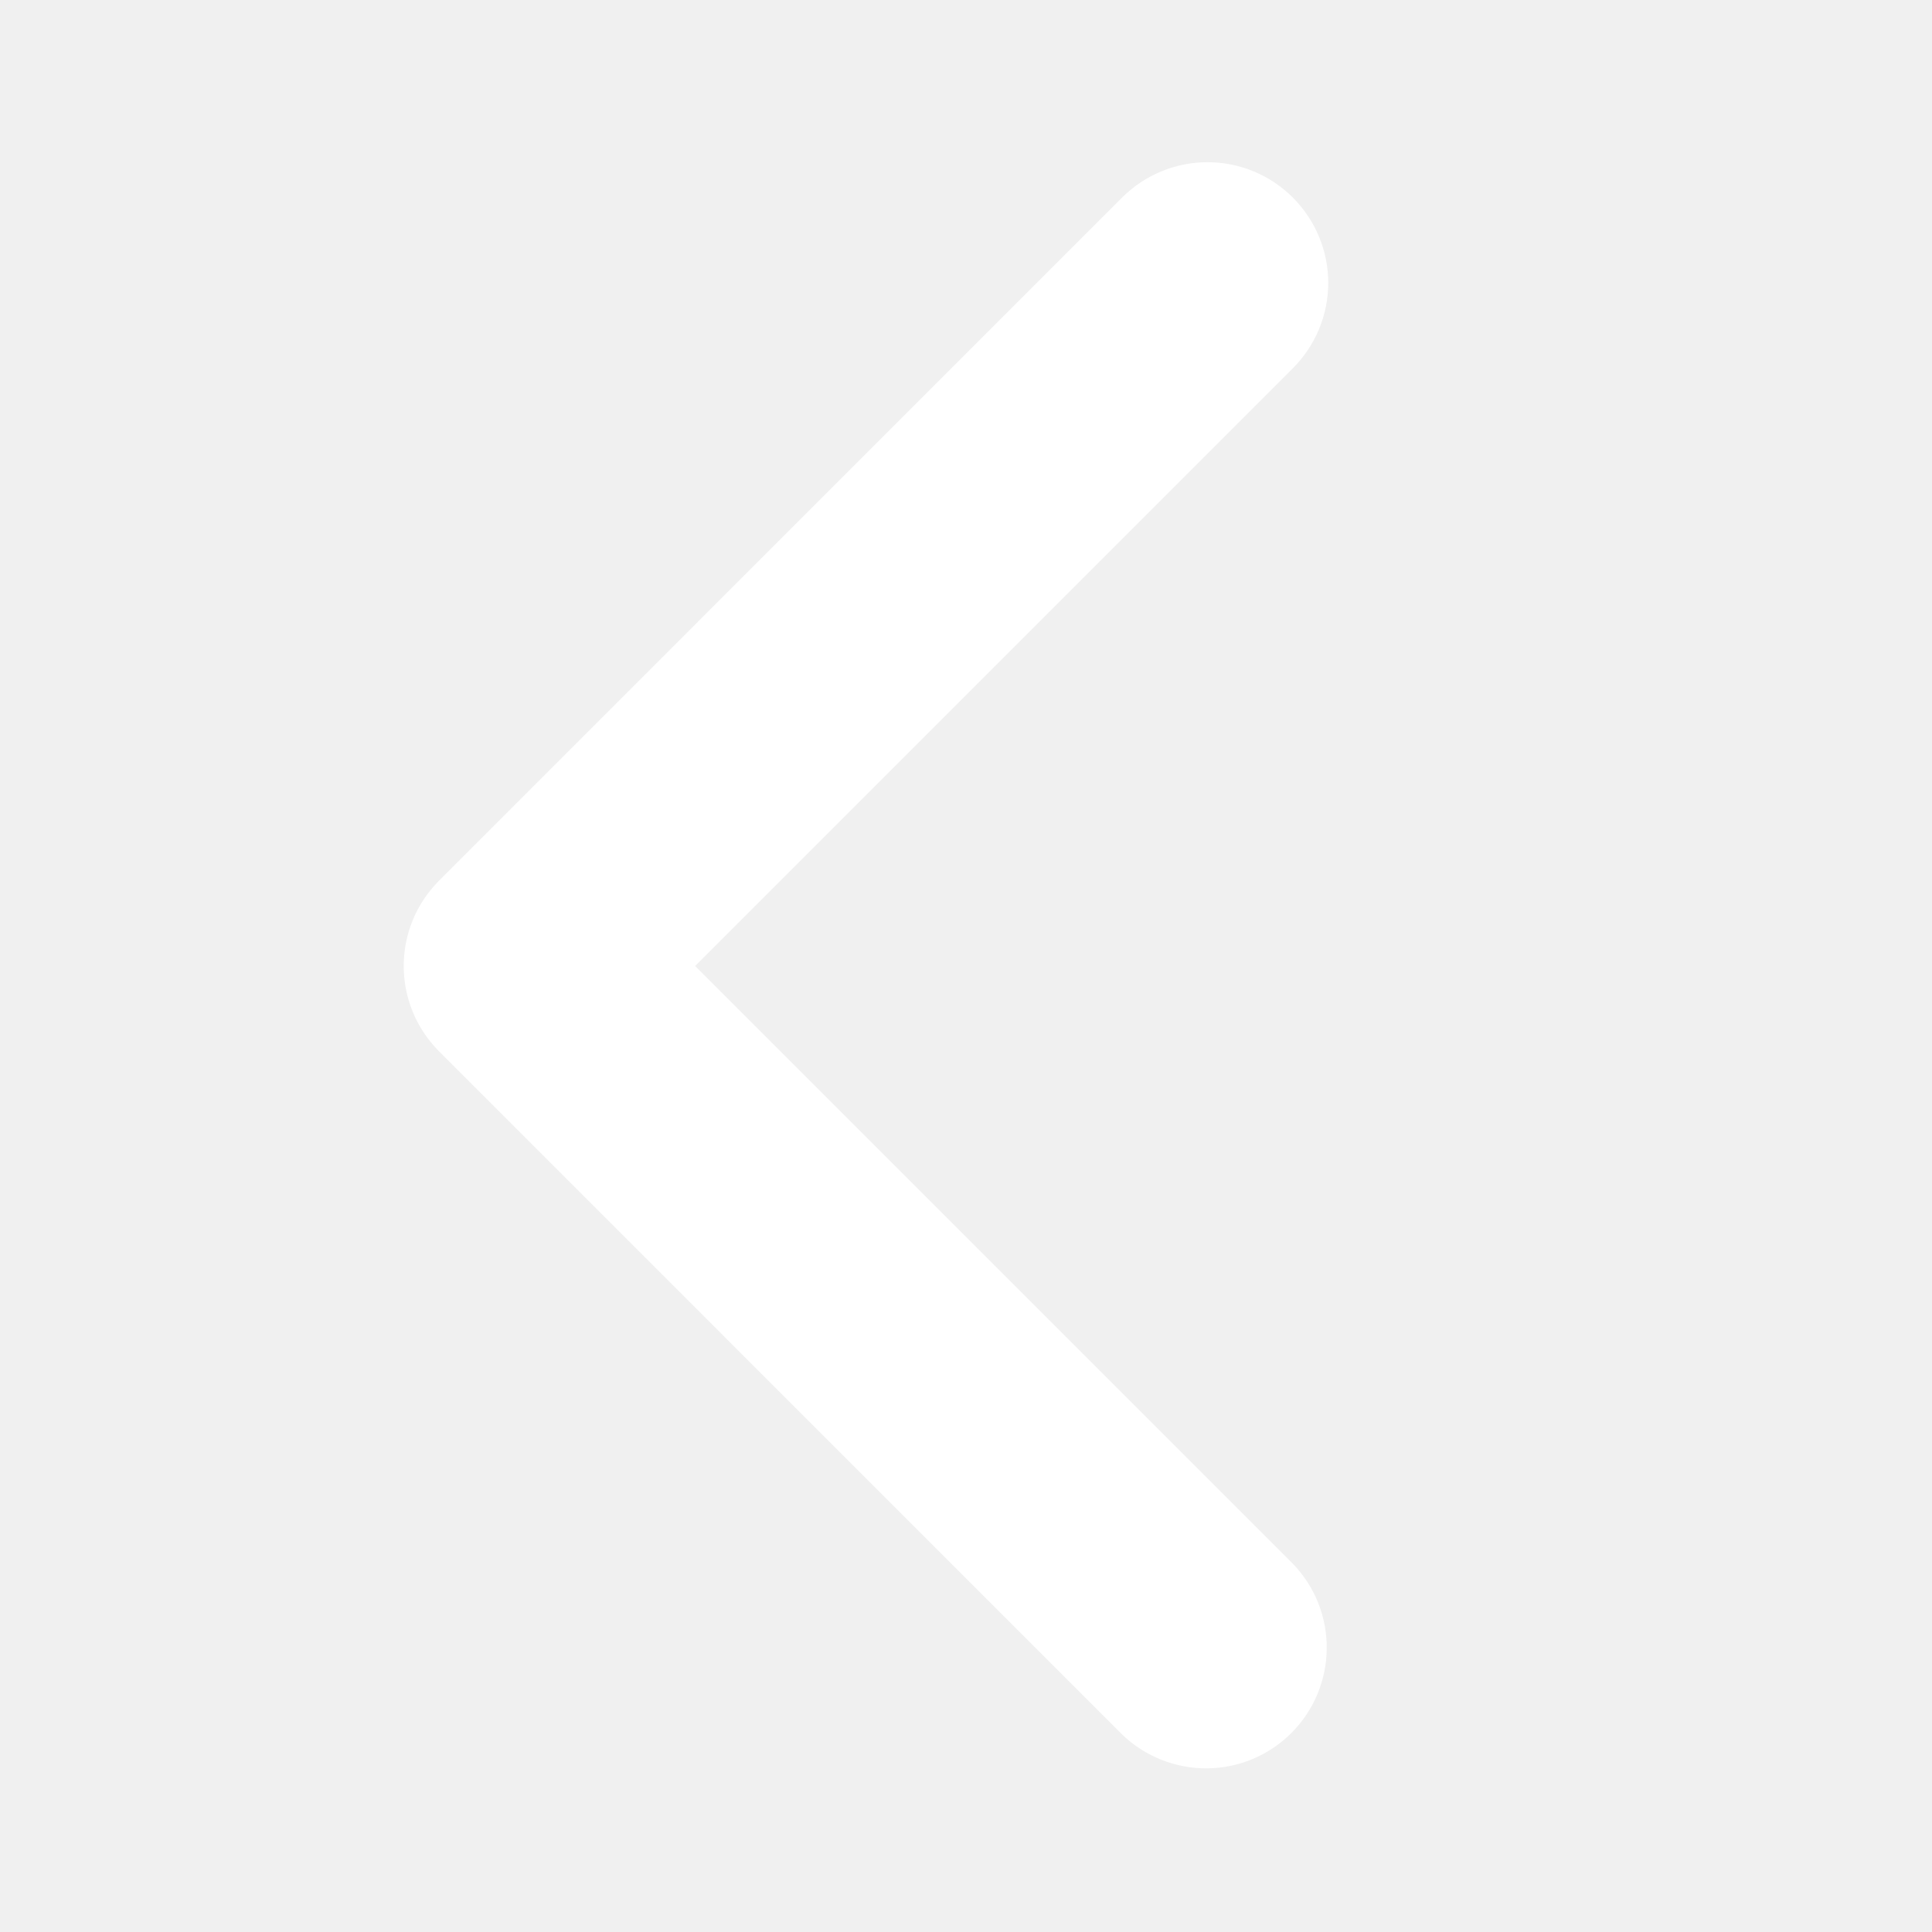
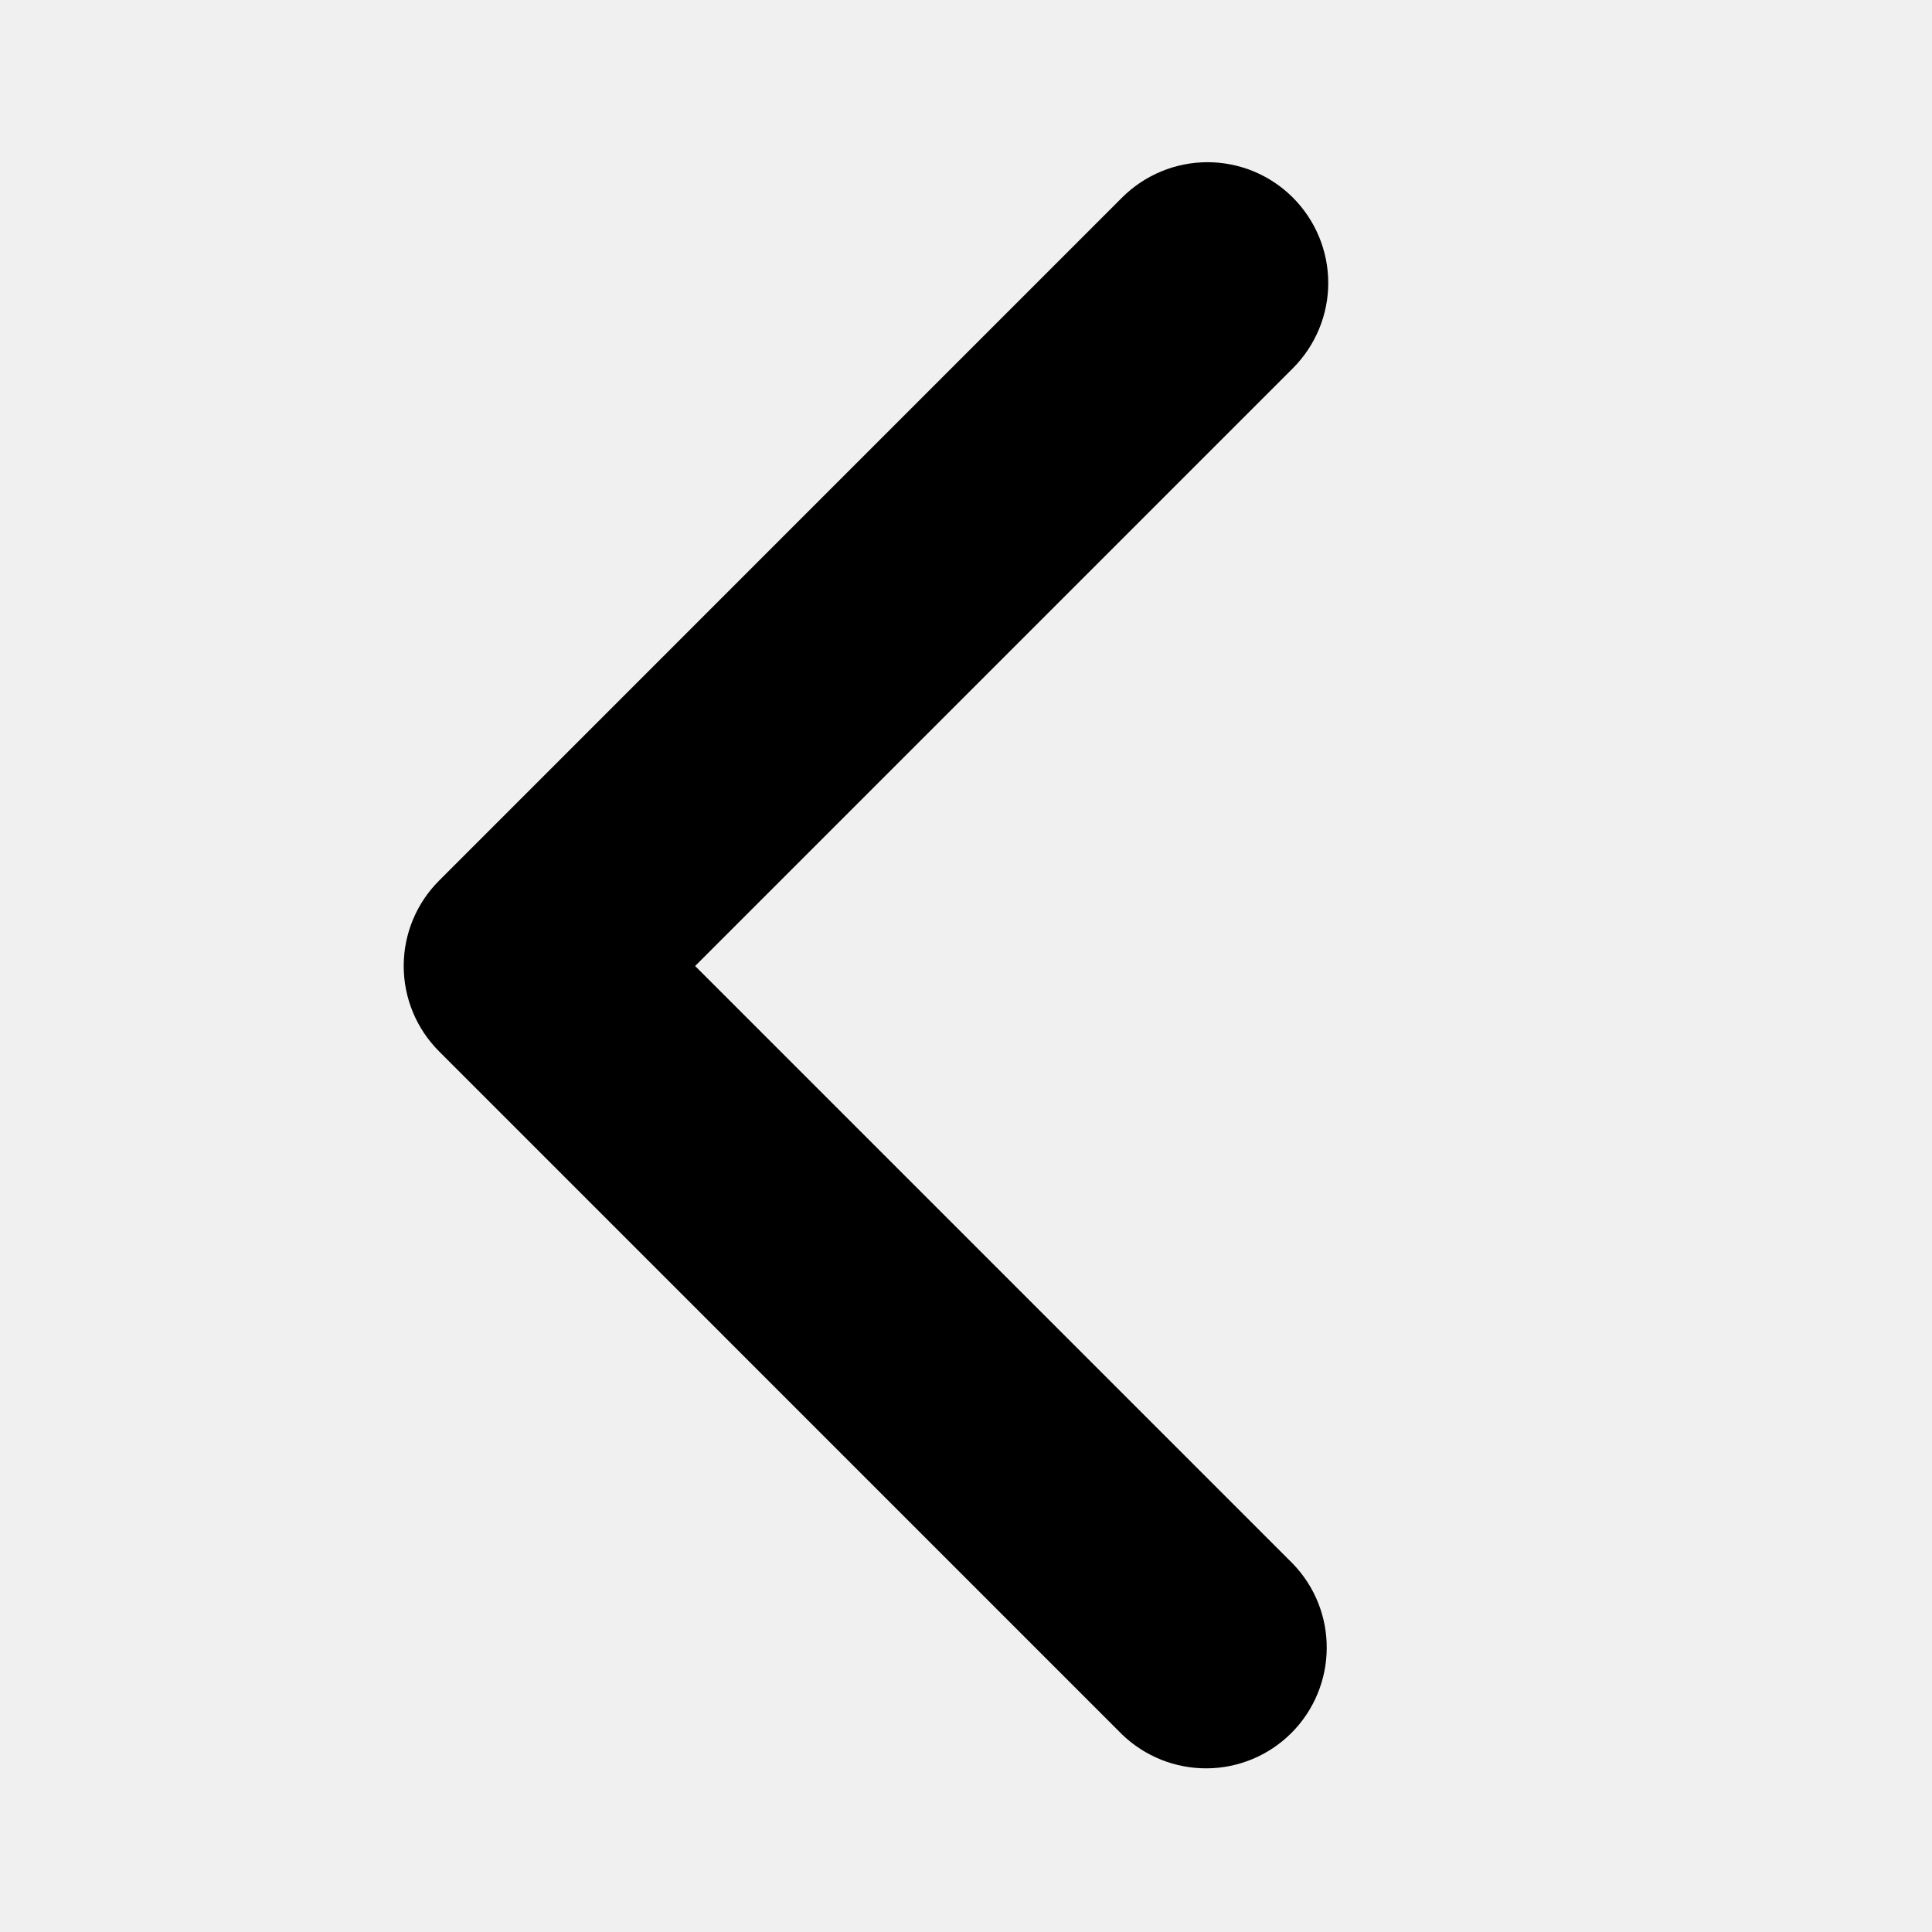
<svg xmlns="http://www.w3.org/2000/svg" width="24" height="24" viewBox="0 0 24 24" fill="none">
-   <path d="M16.06 2.454C16.341 2.735 16.5 3.117 16.5 3.515C16.5 3.912 16.341 4.294 16.06 4.575L8.635 12L16.06 19.425C16.334 19.708 16.485 20.087 16.481 20.48C16.478 20.873 16.32 21.25 16.042 21.528C15.764 21.806 15.388 21.964 14.994 21.967C14.601 21.97 14.222 21.819 13.939 21.546L5.454 13.06C5.173 12.779 5.015 12.398 5.015 12C5.015 11.602 5.173 11.221 5.454 10.94L13.939 2.454C14.221 2.173 14.602 2.015 15 2.015C15.398 2.015 15.779 2.173 16.06 2.454Z" fill="white" />
+   <path d="M16.06 2.454C16.341 2.735 16.5 3.117 16.5 3.515C16.5 3.912 16.341 4.294 16.06 4.575L8.635 12L16.06 19.425C16.334 19.708 16.485 20.087 16.481 20.48C16.478 20.873 16.32 21.25 16.042 21.528C15.764 21.806 15.388 21.964 14.994 21.967C14.601 21.97 14.222 21.819 13.939 21.546L5.454 13.06C5.173 12.779 5.015 12.398 5.015 12C5.015 11.602 5.173 11.221 5.454 10.94L13.939 2.454C14.221 2.173 14.602 2.015 15 2.015C15.398 2.015 15.779 2.173 16.06 2.454Z" fill="#000000" />
</svg>
